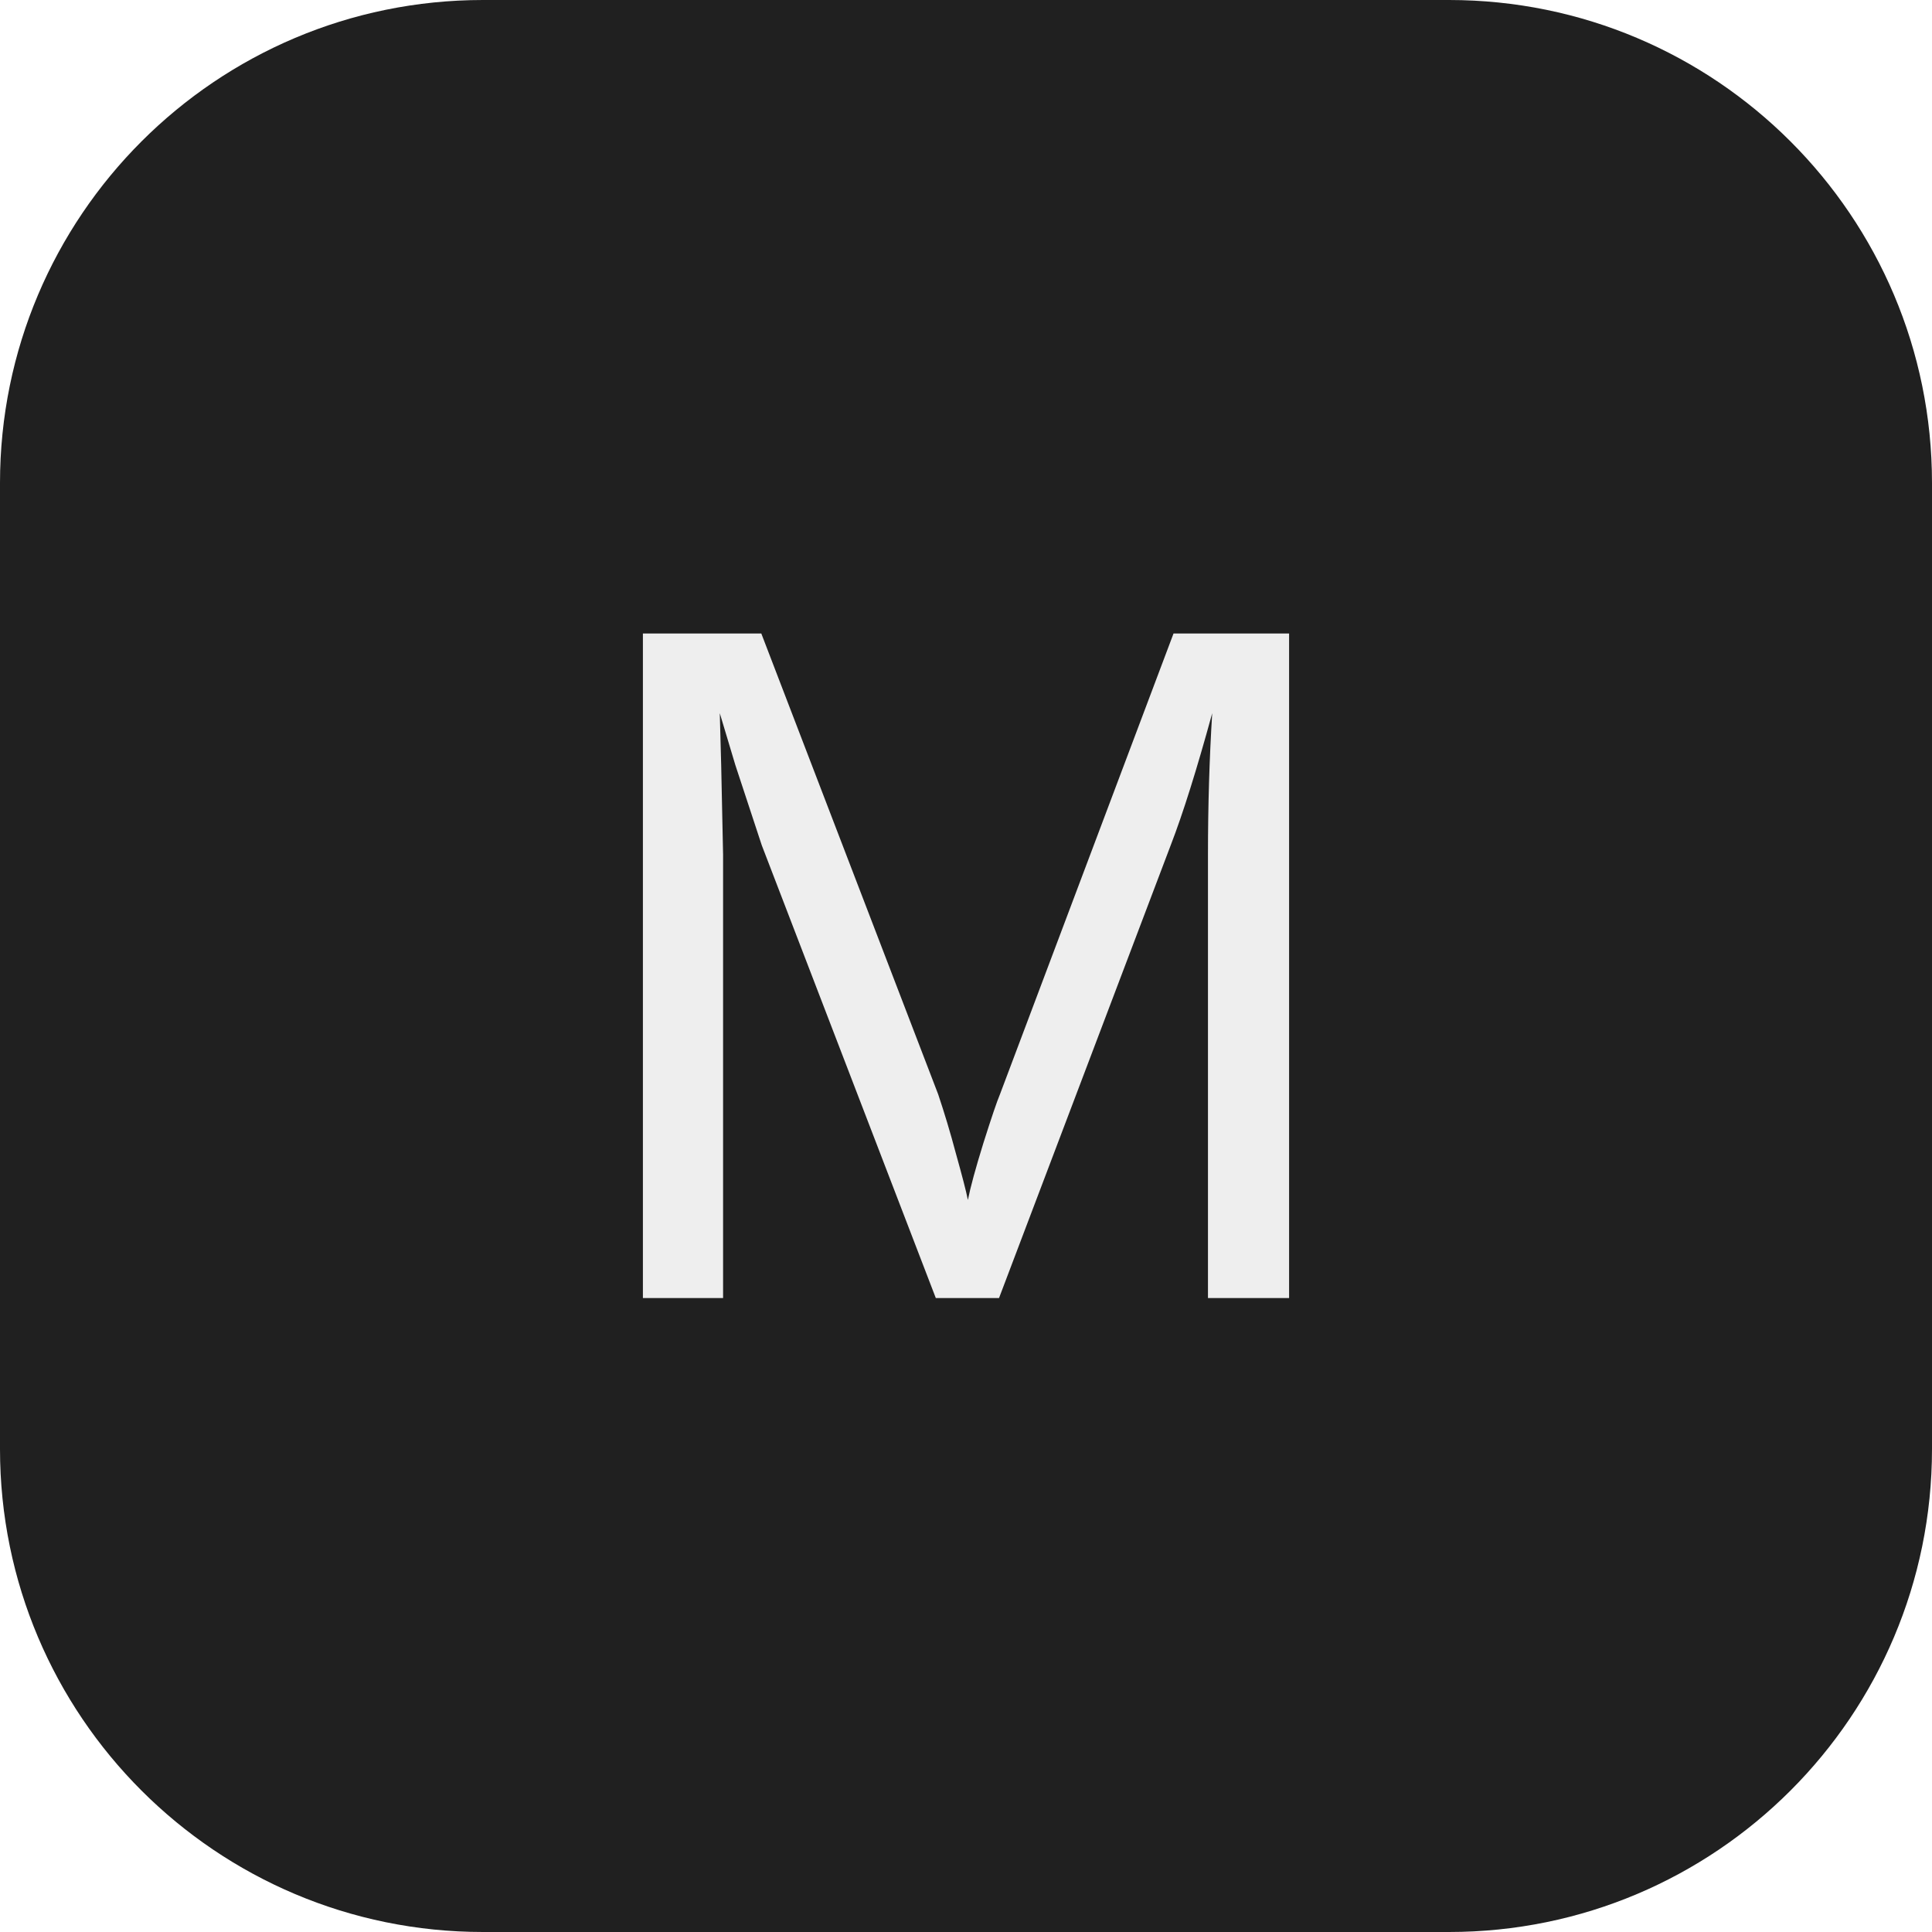
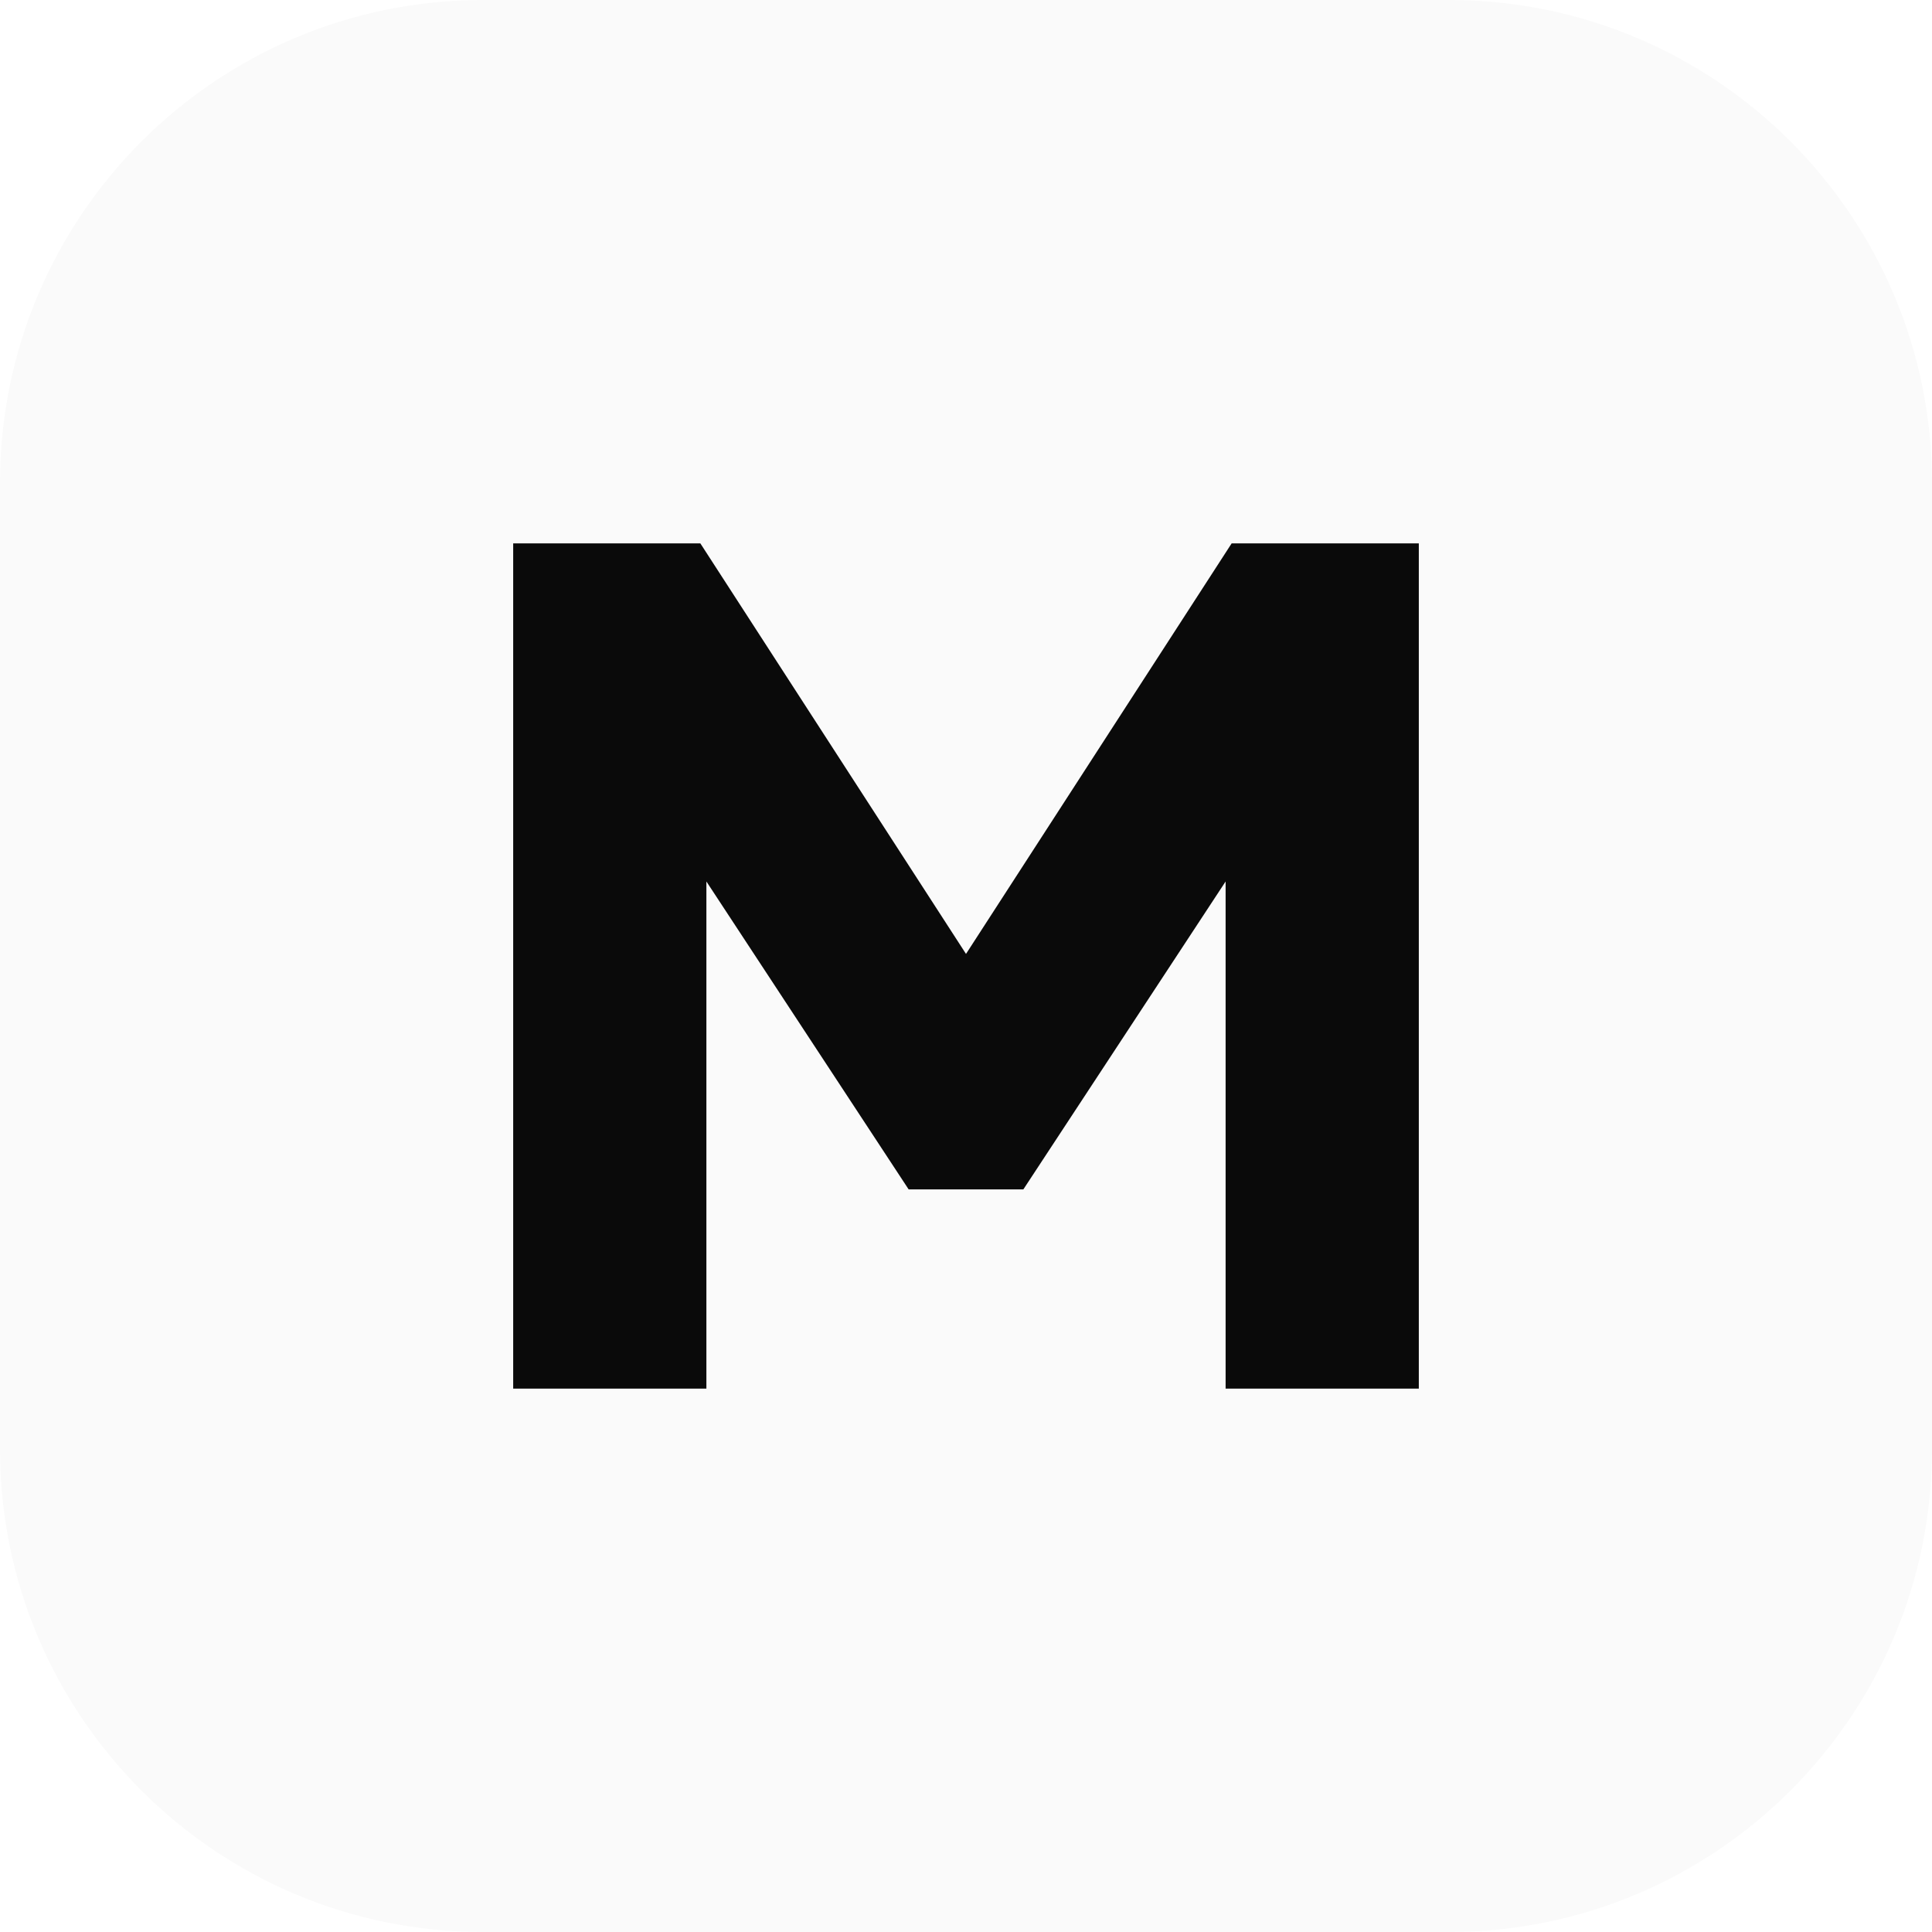
<svg xmlns="http://www.w3.org/2000/svg" viewBox="0 0 64 64">
-   <rect width="64" height="64" rx="16" fill="#202020" />
-   <text x="32" y="43" fill="#eee" font-family="Arial,sans-serif" font-size="32" text-anchor="middle">M</text>
+   <rect width="64" height="64" rx="16" fill="#fafafa" />
+   <path d="M17 46V18h6.2L32 31.6 40.8 18H47v28h-6.4V29.2L33.9 39.4h-3.8l-6.7-10.2V46Z" fill="#0a0a0a" />
</svg>
